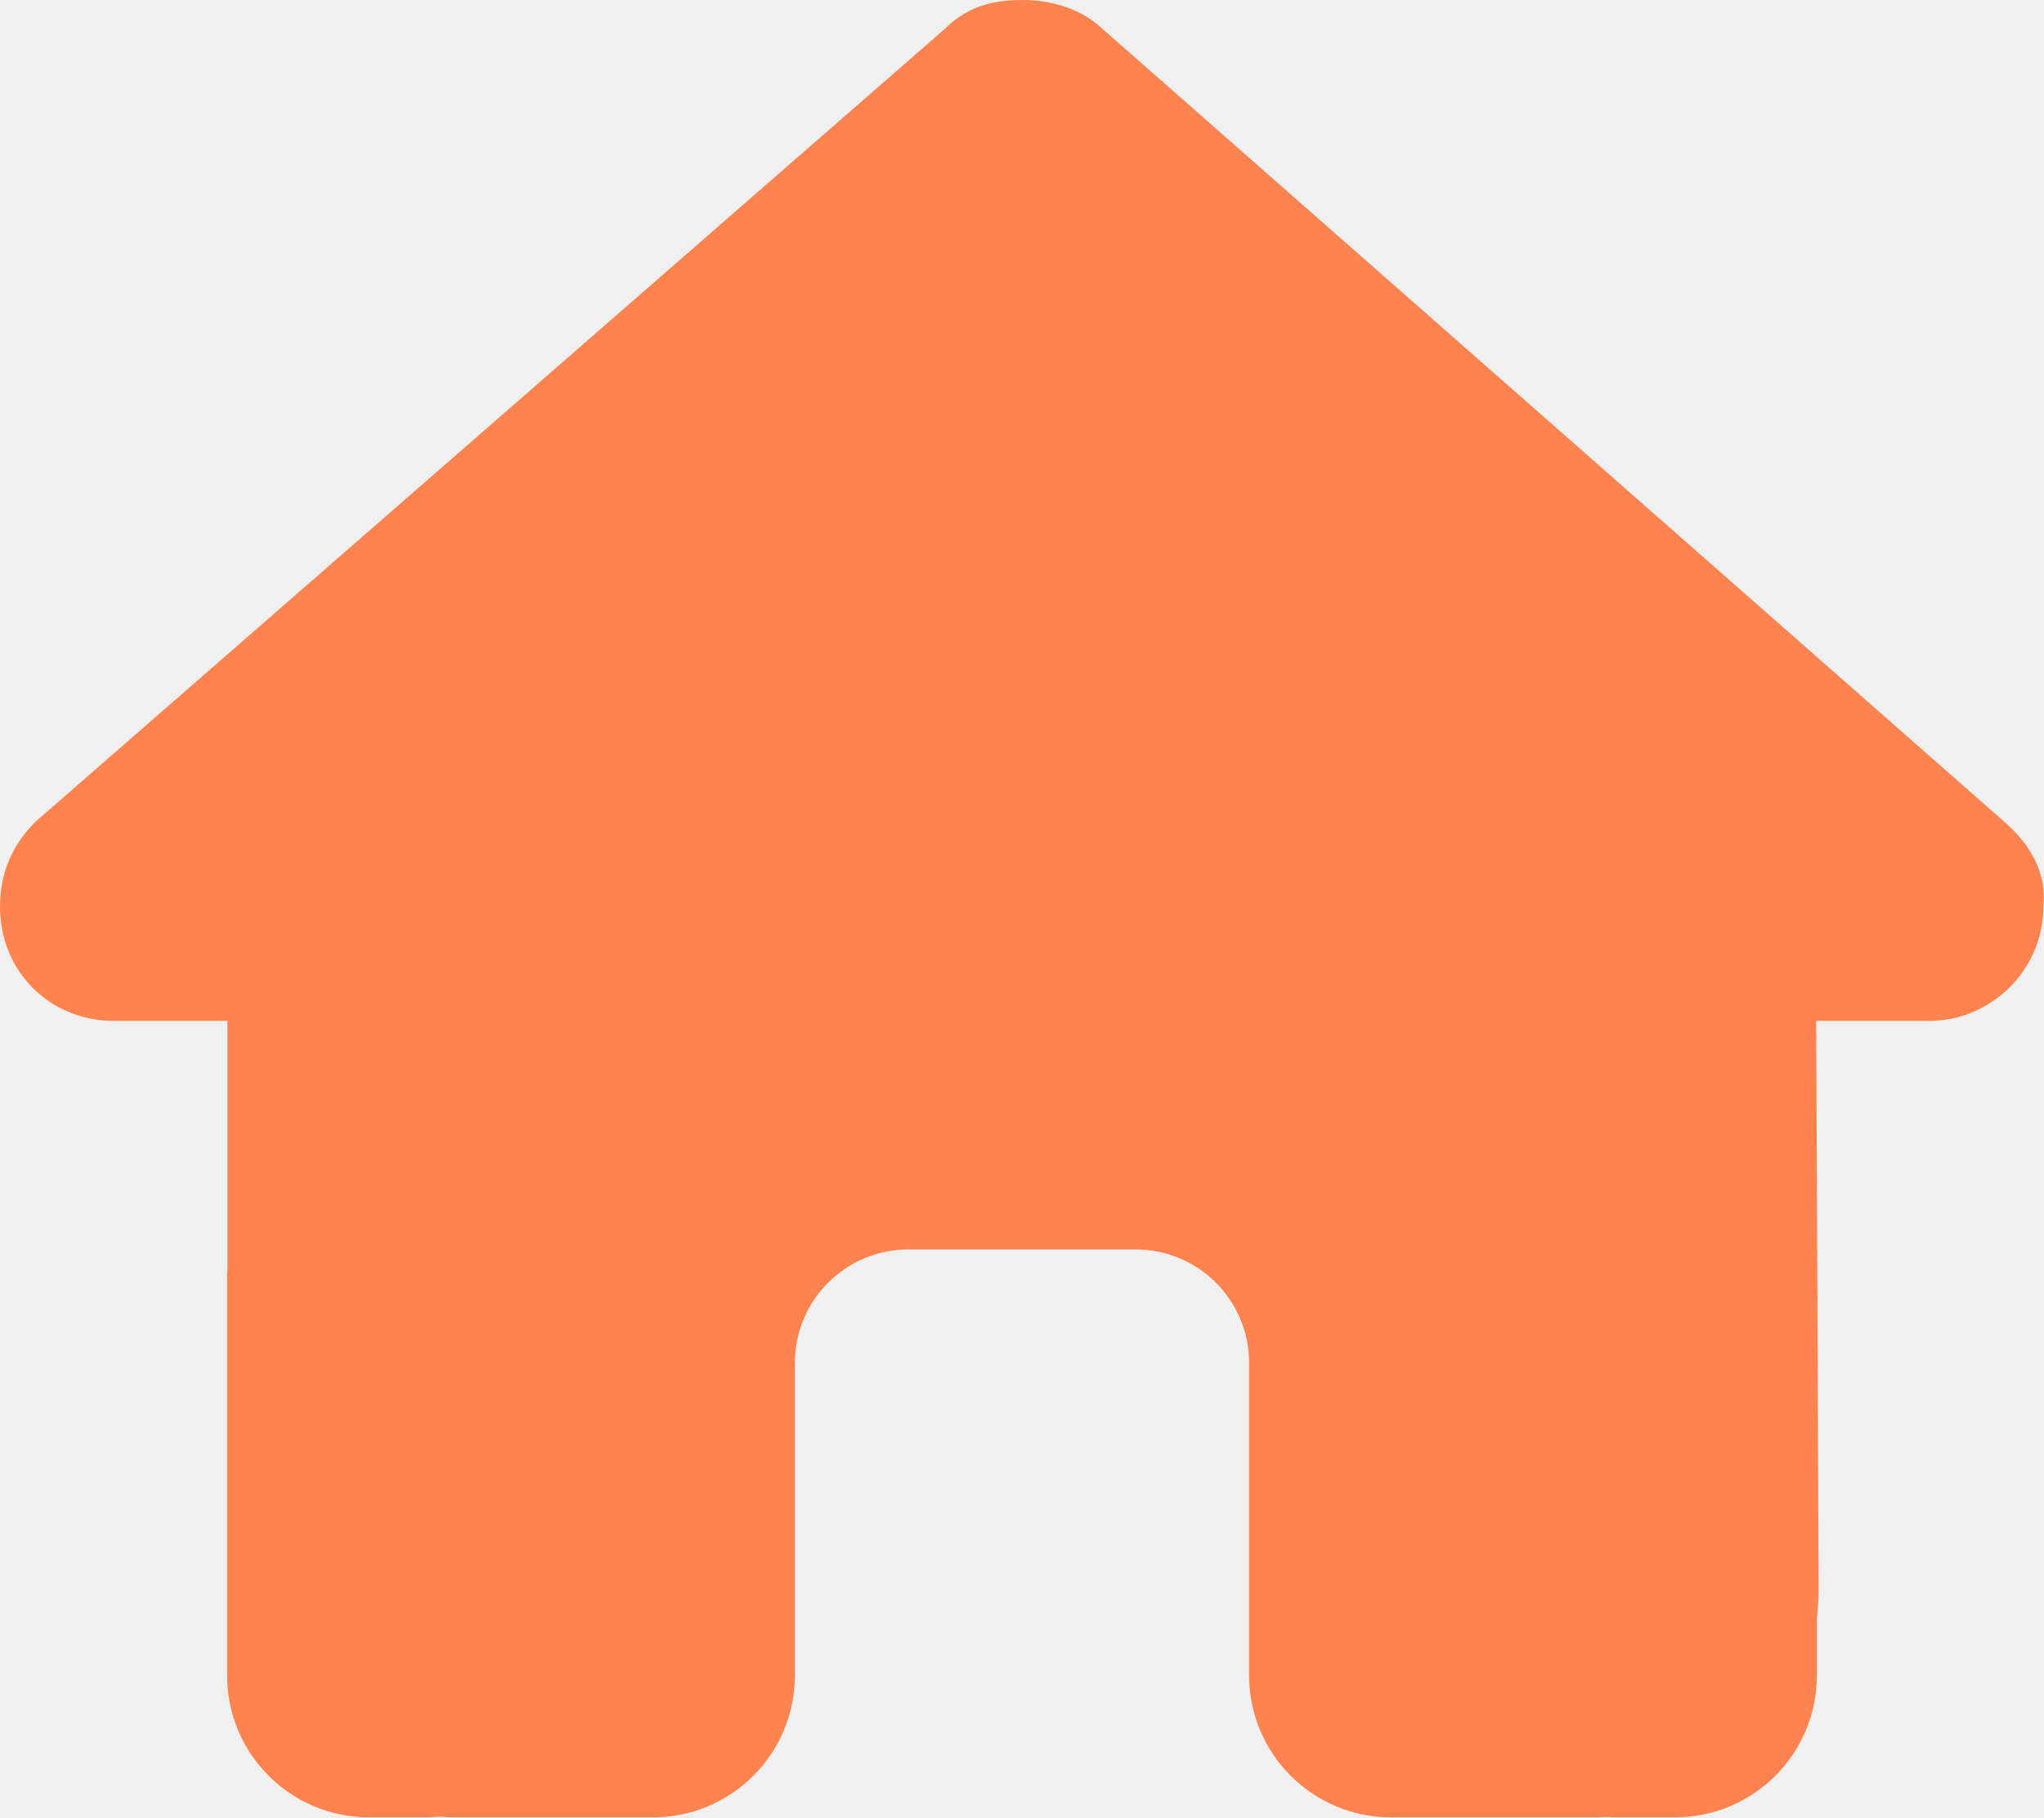
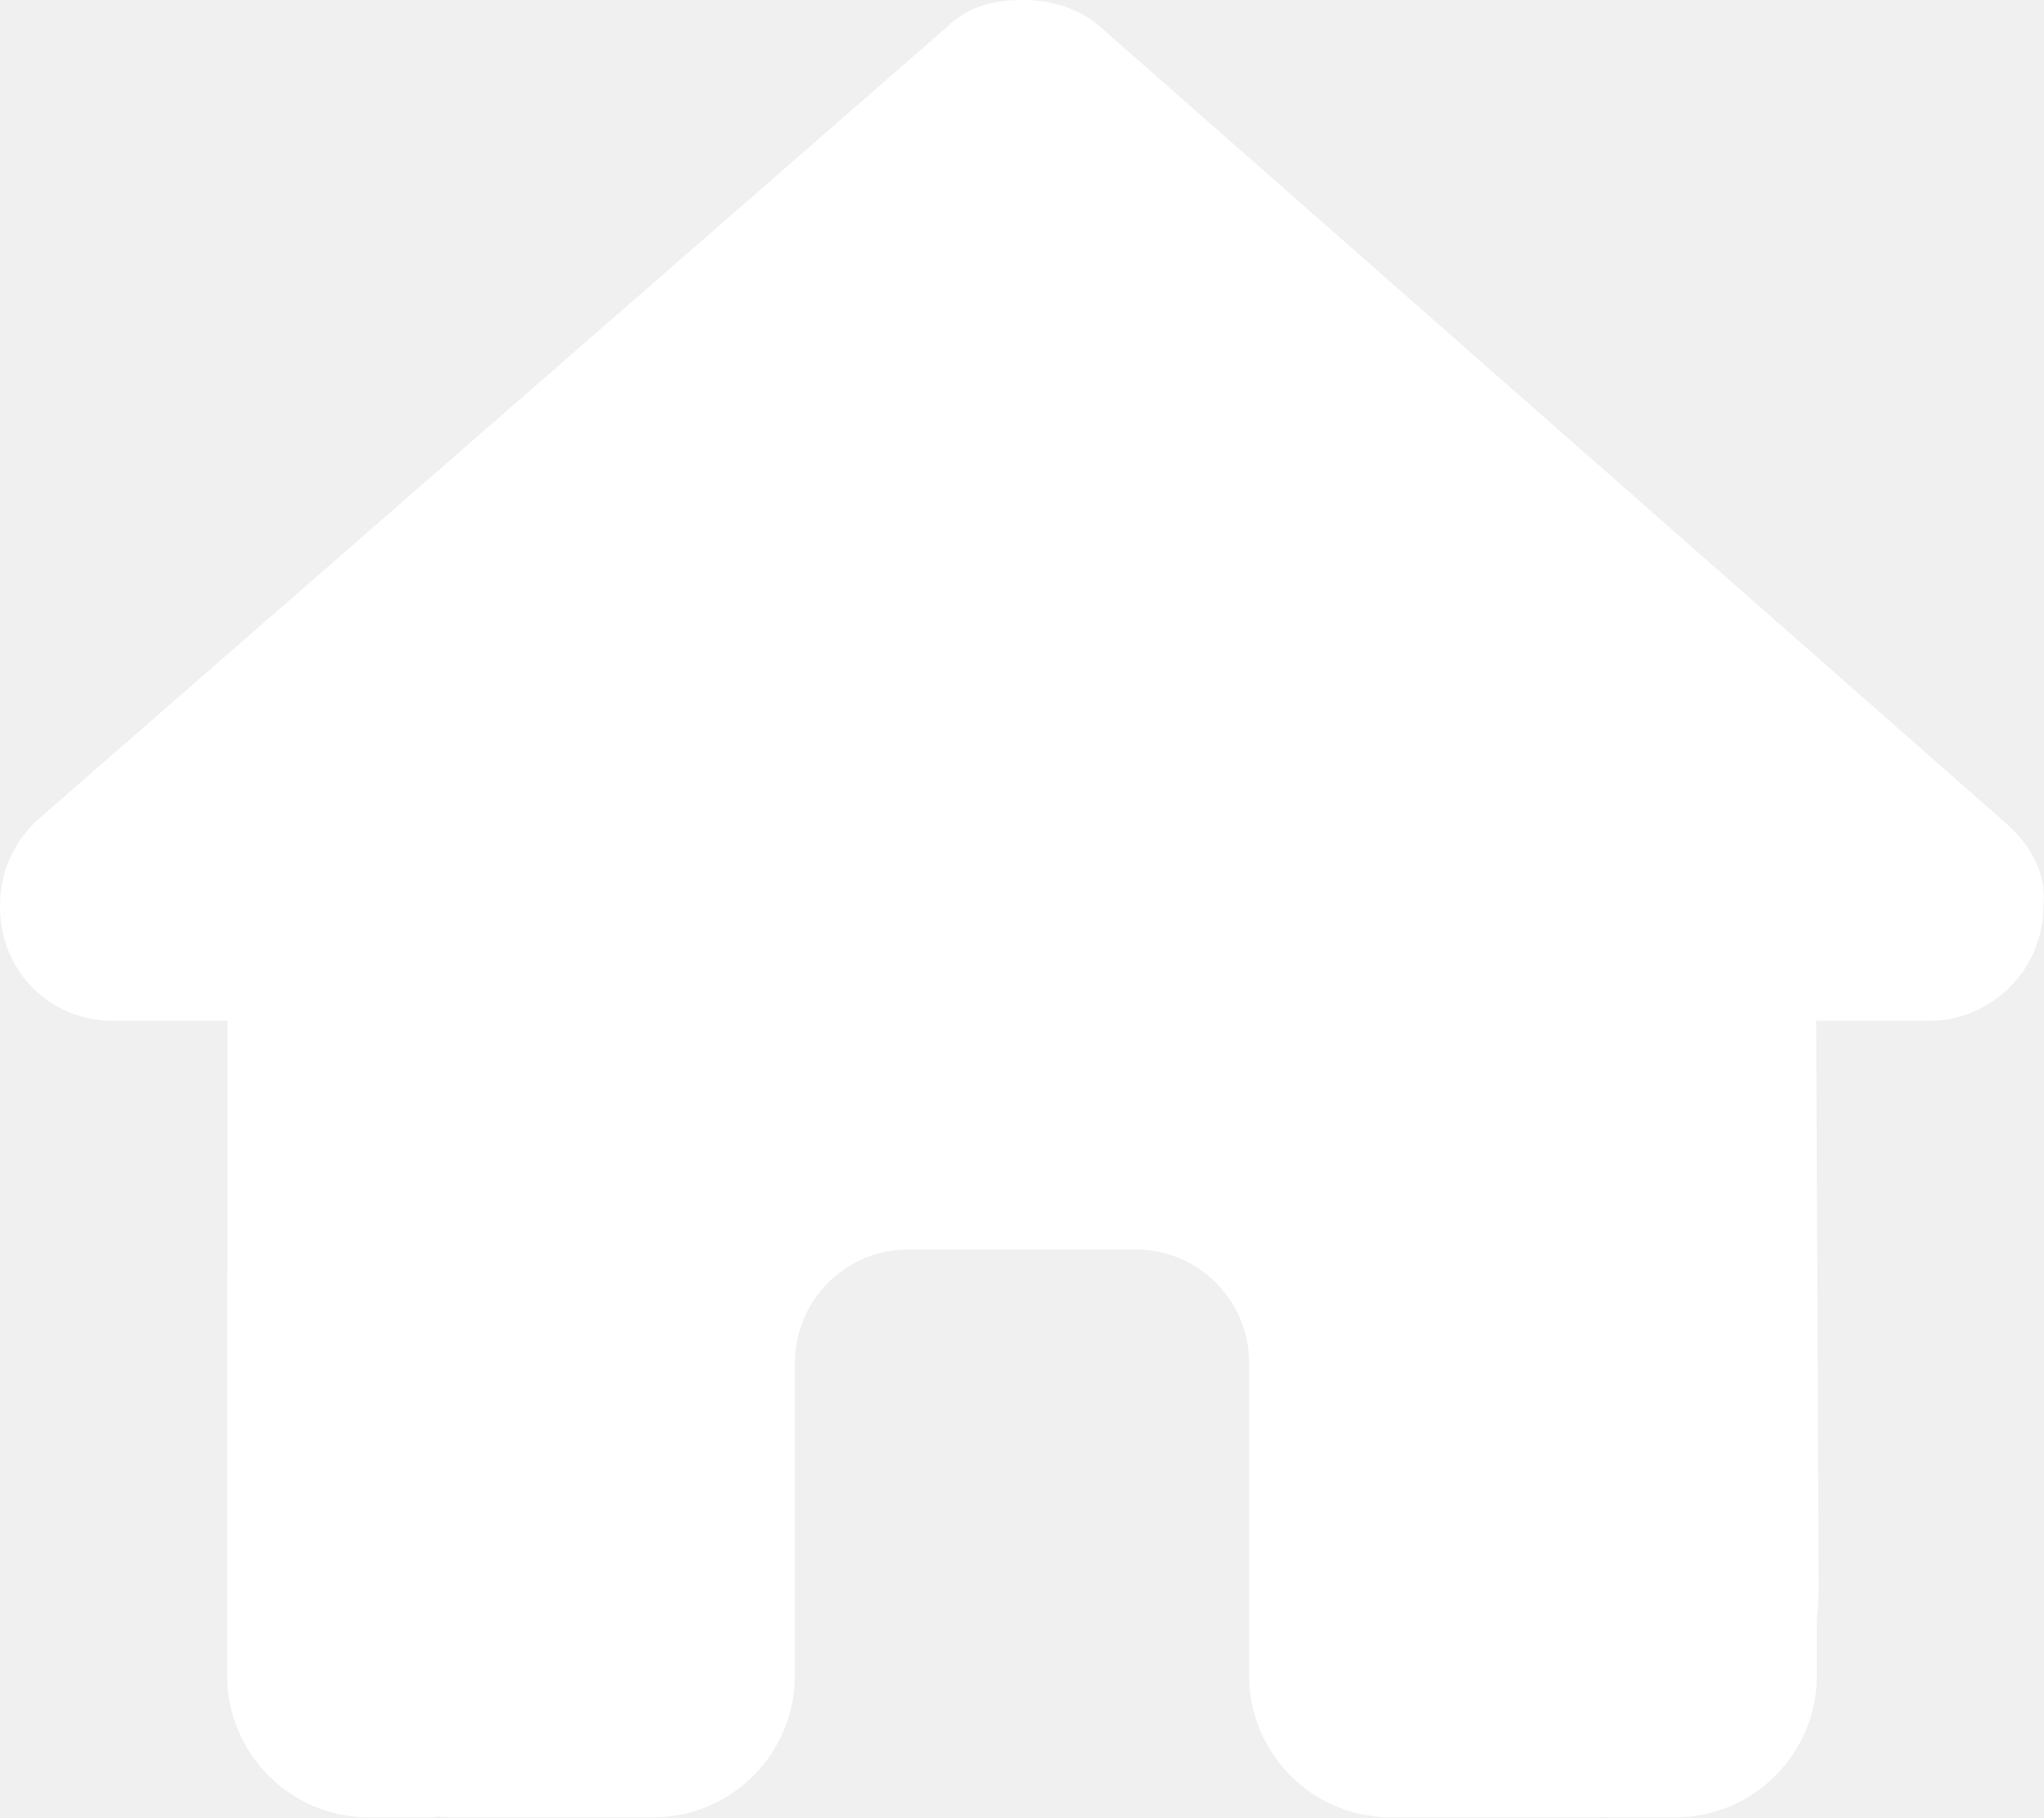
<svg xmlns="http://www.w3.org/2000/svg" viewBox="0 0 576 512">
-   <path fill="#FF834F" d="M575.8 255.5c0 18-15 32.1-32 32.1h-32l.7 160.2c0 2.7-.2 5.4-.5 8.1V472c0 22.1-17.9 40-40 40H456c-1.1 0-2.2 0-3.3-.1c-1.4 .1-2.8 .1-4.2 .1H416 392c-22.1 0-40-17.9-40-40V448 384c0-17.7-14.3-32-32-32H256c-17.7 0-32 14.3-32 32v64 24c0 22.1-17.9 40-40 40H160 128.1c-1.5 0-3-.1-4.5-.2c-1.2 .1-2.4 .2-3.6 .2H104c-22.1 0-40-17.9-40-40V360c0-.9 0-1.9 .1-2.8V287.6H32c-18 0-32-14-32-32.1c0-9 3-17 10-24L266.4 8c7-7 15-8 22-8s15 2 21 7L564.8 231.5c8 7 12 15 11 24z" />
+   <path fill="#ffffff" d="M575.8 255.5c0 18-15 32.1-32 32.1h-32l.7 160.2c0 2.7-.2 5.4-.5 8.1V472c0 22.1-17.9 40-40 40H456c-1.1 0-2.2 0-3.3-.1c-1.4 .1-2.8 .1-4.2 .1H416 392c-22.1 0-40-17.9-40-40V448 384c0-17.7-14.3-32-32-32H256c-17.7 0-32 14.3-32 32v64 24c0 22.1-17.9 40-40 40H160 128.1c-1.5 0-3-.1-4.5-.2c-1.2 .1-2.4 .2-3.6 .2H104c-22.1 0-40-17.9-40-40V360c0-.9 0-1.9 .1-2.8V287.6H32c-18 0-32-14-32-32.1c0-9 3-17 10-24L266.4 8c7-7 15-8 22-8s15 2 21 7L564.8 231.5c8 7 12 15 11 24z" />
</svg>
